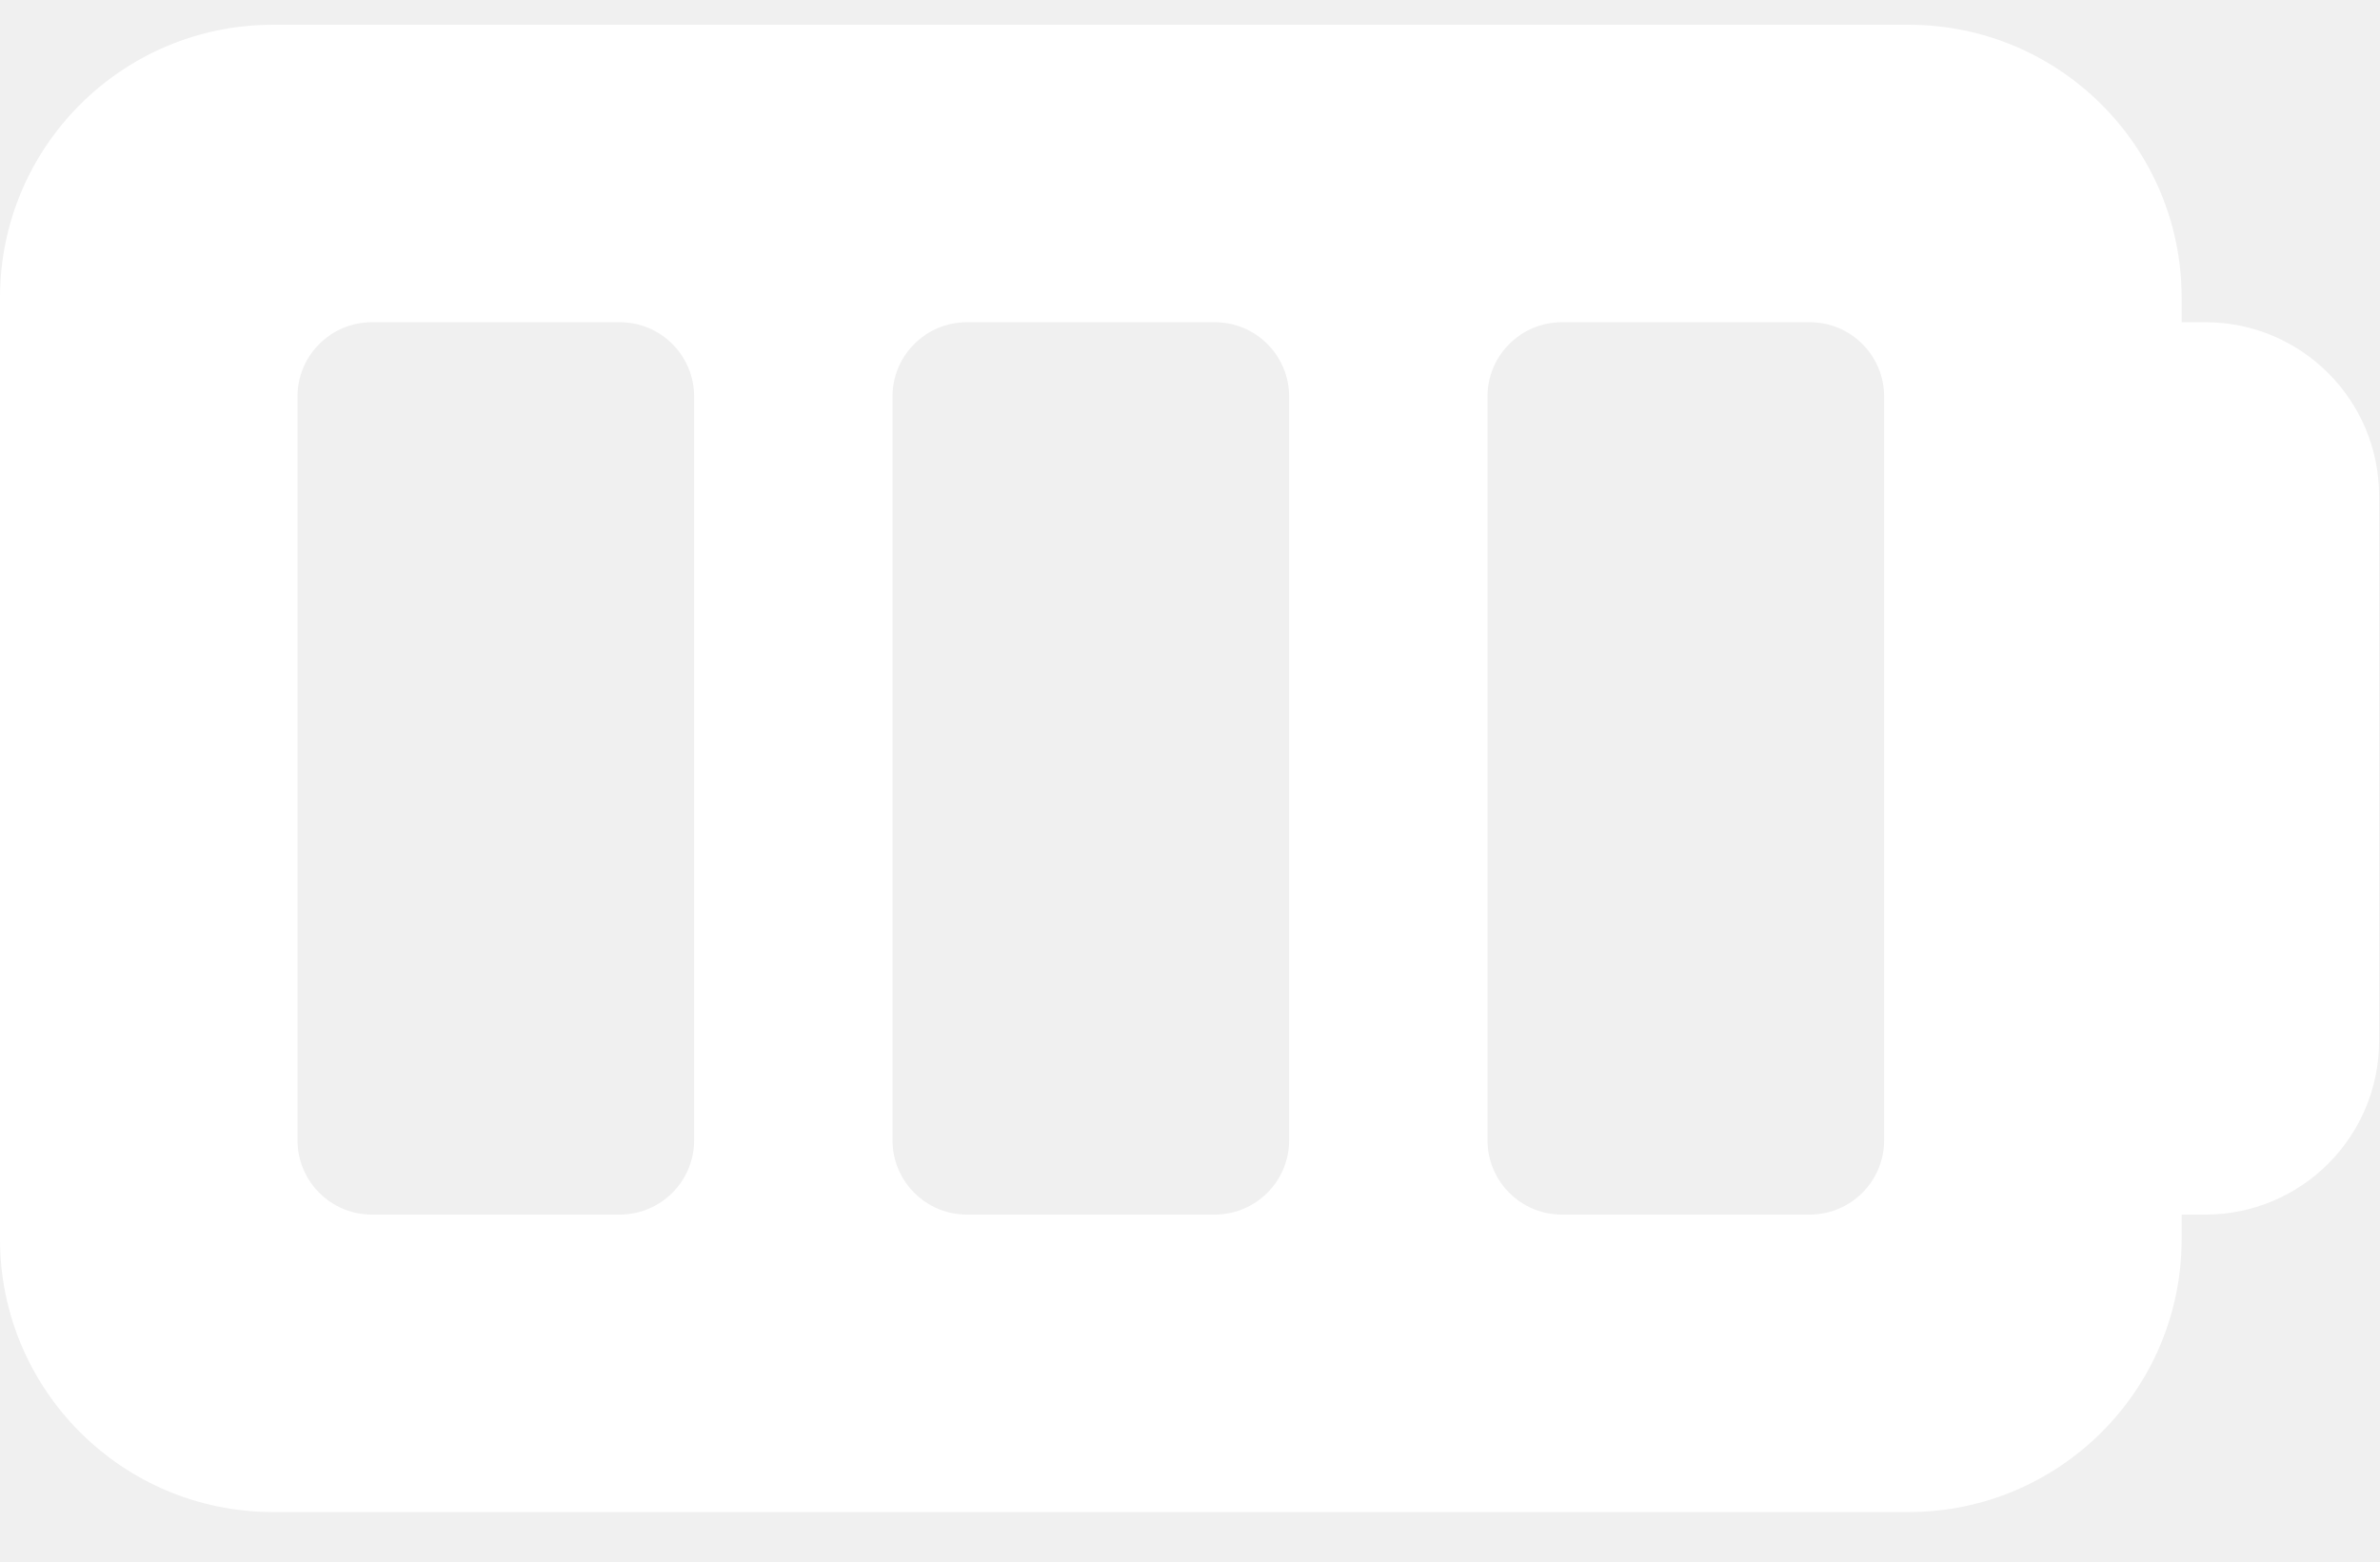
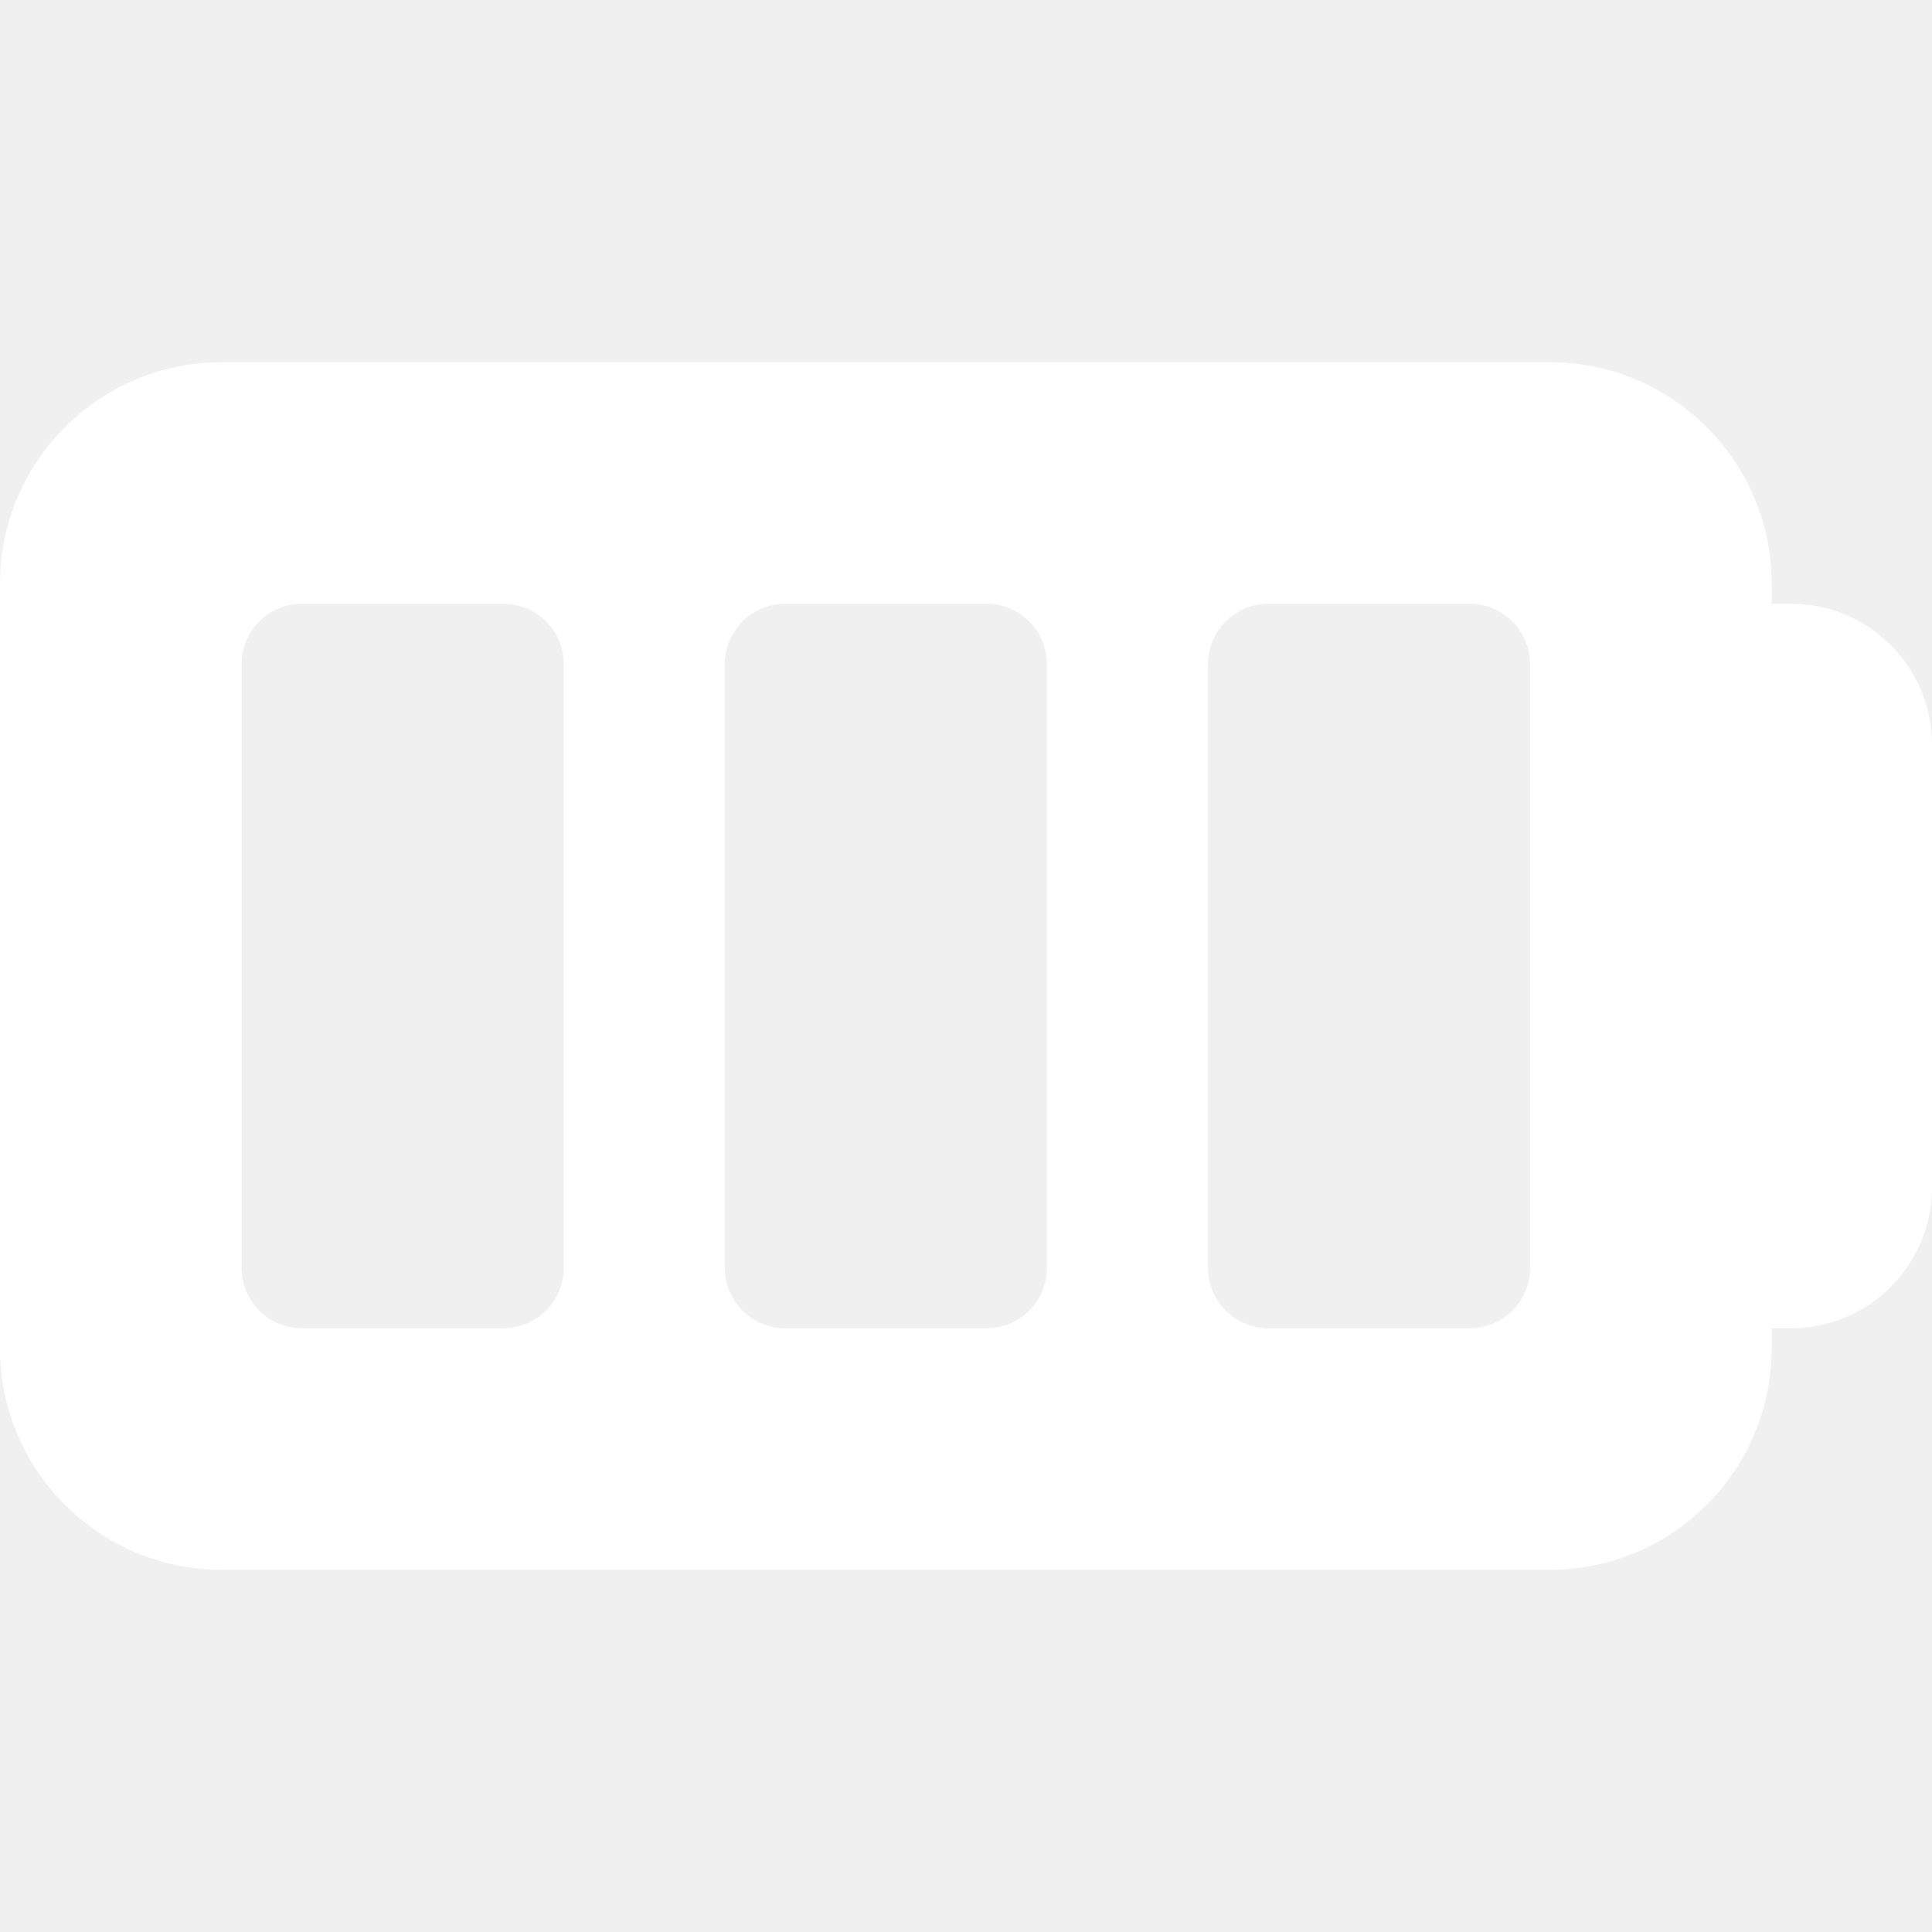
- <svg xmlns="http://www.w3.org/2000/svg" width="32" height="21">
-   <path d="M29.655 4.333h-.322V4A3.67 3.67 0 0025.667.333h-22A3.67 3.67 0 000 4v12.667a3.67 3.67 0 003.667 3.666h22a3.67 3.67 0 003.666-3.666v-.334h.322A2.336 2.336 0 0031.988 14V6.667a2.336 2.336 0 00-2.333-2.334zm-20.322 11a1 1 0 01-1 1H5a1 1 0 01-1-1v-10a1 1 0 011-1h3.333a1 1 0 011 1v10zm8 0a1 1 0 01-1 1H13a1 1 0 01-1-1v-10a1 1 0 011-1h3.333a1 1 0 011 1v10zm8 0a1 1 0 01-1 1H21a1 1 0 01-1-1v-10a1 1 0 011-1h3.333a1 1 0 011 1v10z" fill="#FFF" fill-rule="nonzero" />
+ <svg xmlns="http://www.w3.org/2000/svg" width="32" height="32" viewBox="0 0 32 32" fill="none">
+   <path fill-rule="evenodd" clip-rule="evenodd" d="M29.344 10H29.666C30.953 10 32 11.047 32 12.333V19.667C32 20.953 30.953 22 29.666 22H29.344V22.333C29.344 24.356 27.698 26 25.676 26H3.668C1.646 26 0 24.356 0 22.333V9.667C0 7.644 1.646 6 3.668 6H25.676C27.698 6 29.344 7.644 29.344 9.667V10ZM8.336 22C8.889 22 9.337 21.552 9.337 21V11C9.337 10.448 8.889 10 8.336 10H5.002C4.45 10 4.002 10.448 4.002 11V21C4.002 21.552 4.45 22 5.002 22H8.336ZM17.34 21C17.34 21.552 16.892 22 16.34 22H13.005C12.453 22 12.005 21.552 12.005 21V11C12.005 10.448 12.453 10 13.005 10H16.34C16.892 10 17.34 10.448 17.34 11V21ZM24.343 22C24.895 22 25.343 21.552 25.343 21V11C25.343 10.448 24.895 10 24.343 10H21.008C20.456 10 20.008 10.448 20.008 11V21C20.008 21.552 20.456 22 21.008 22H24.343Z" fill="white" />
</svg>
